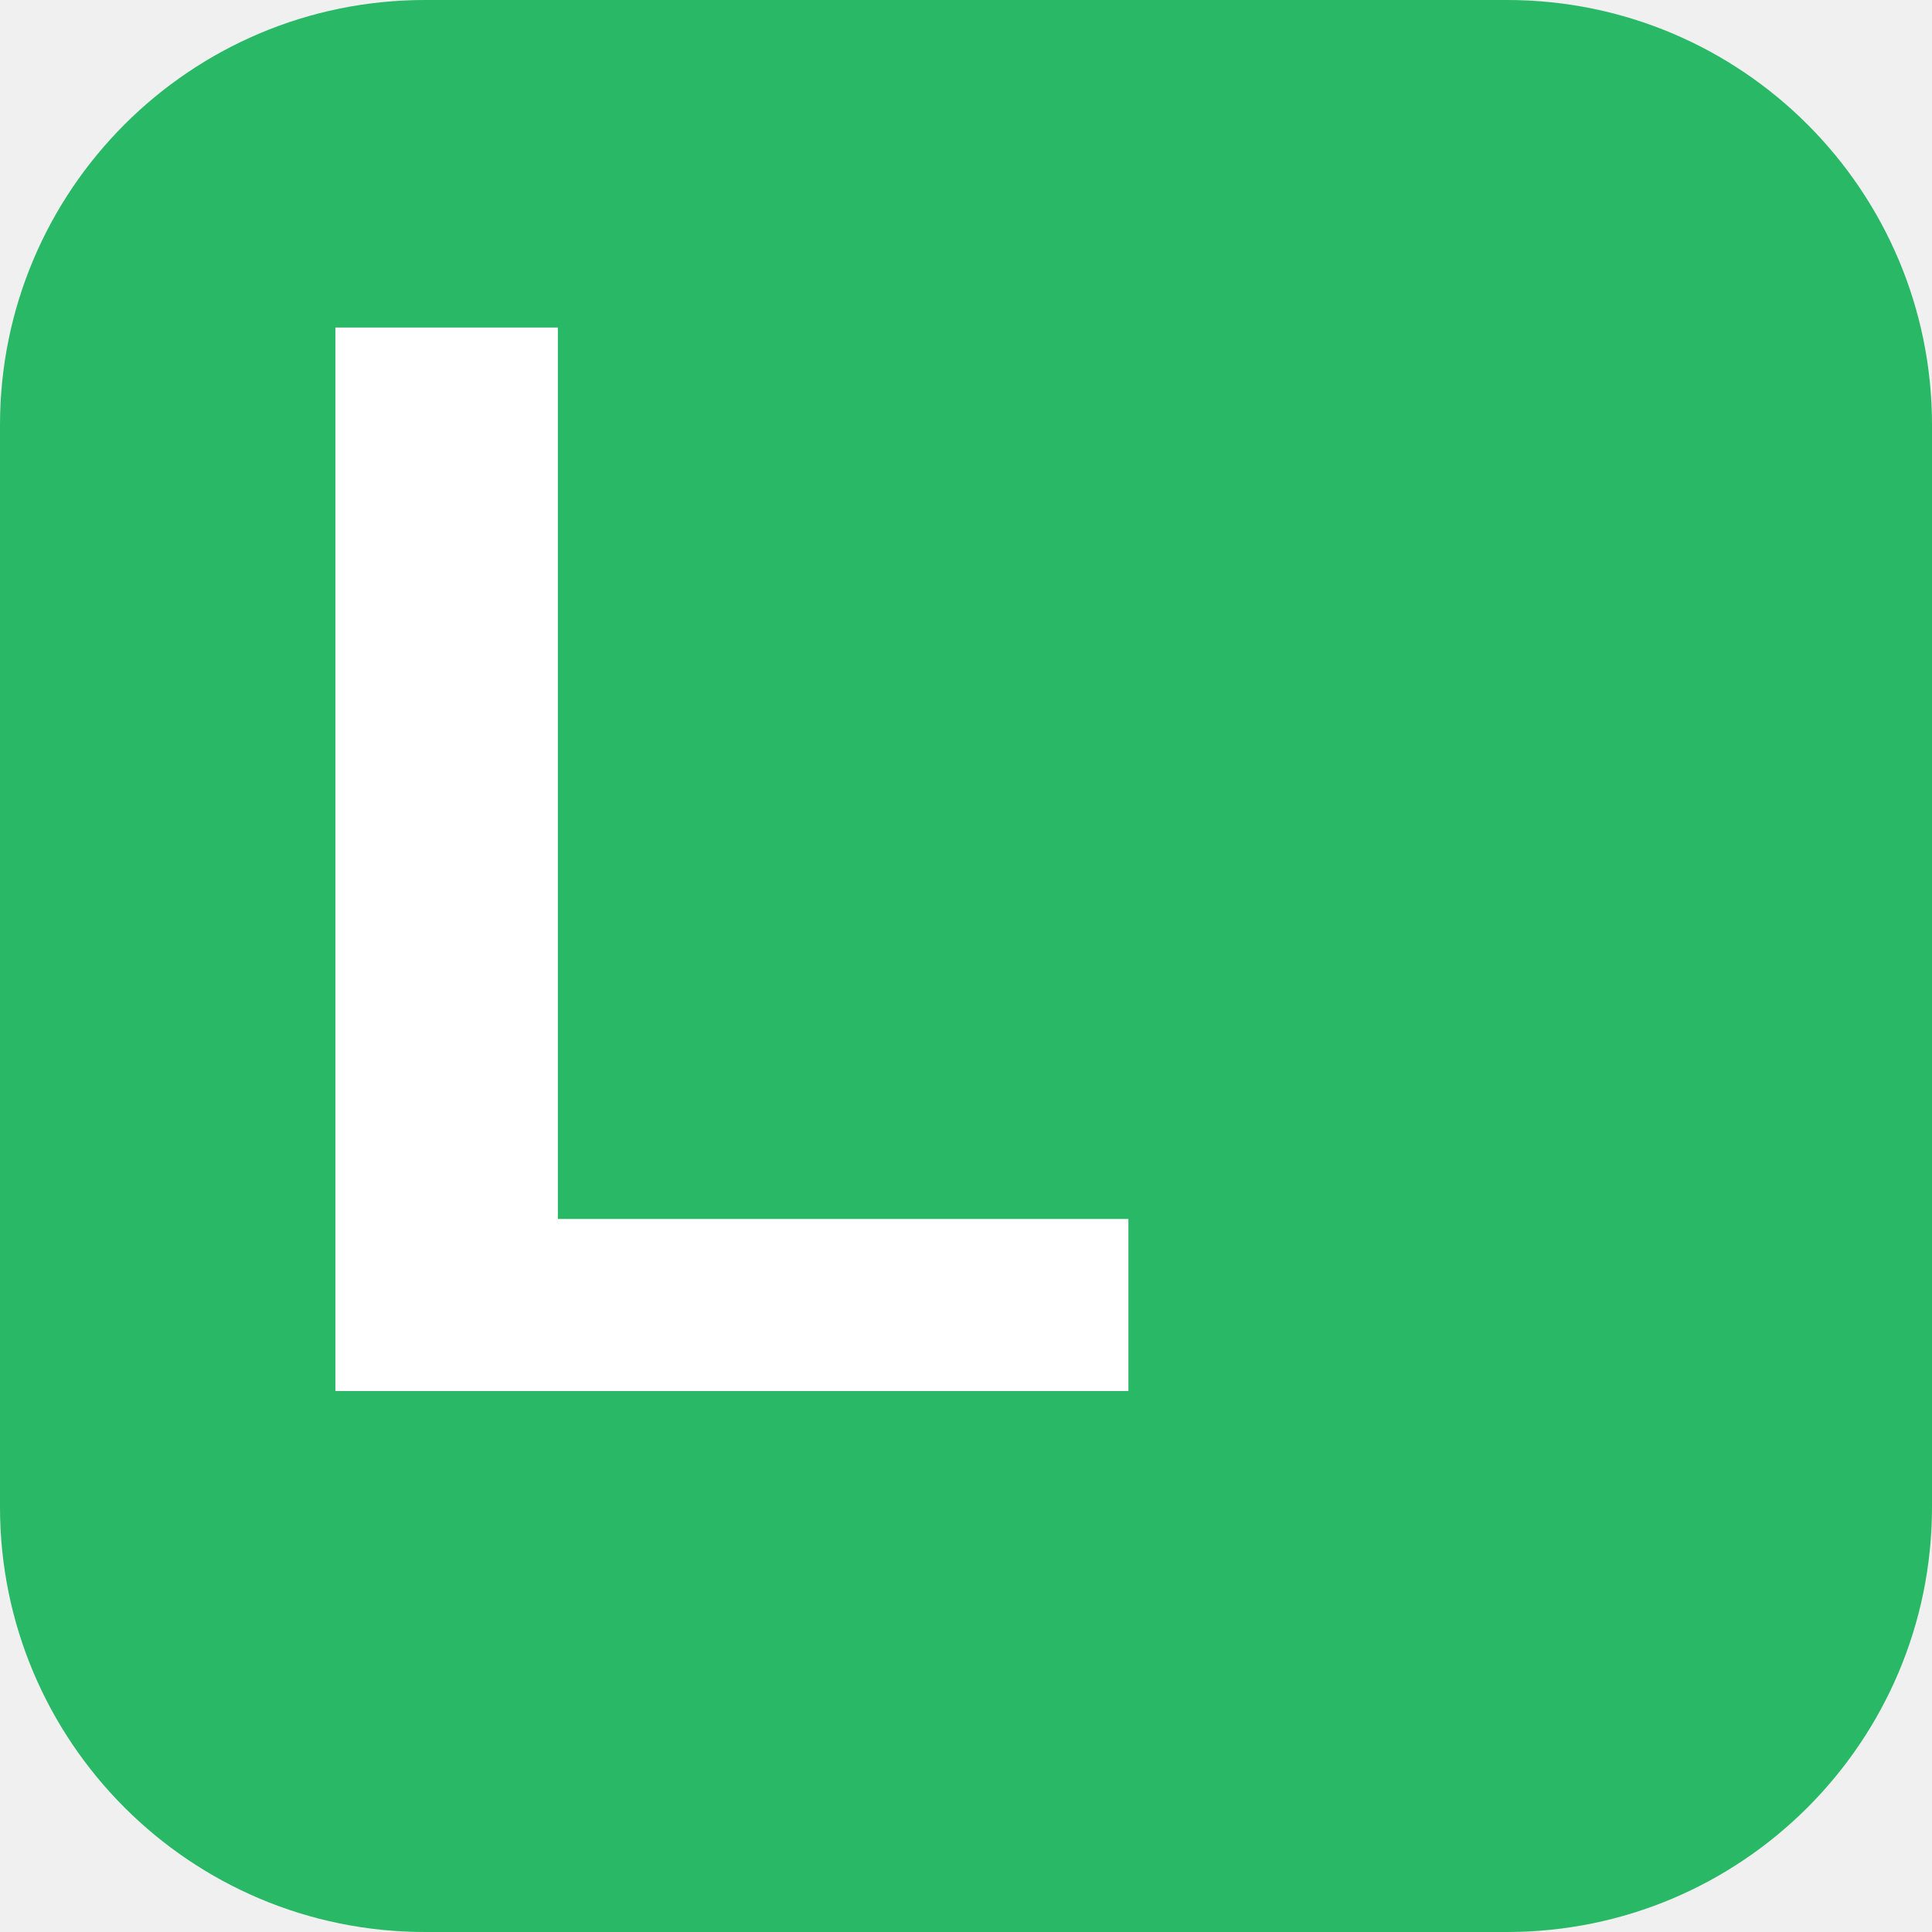
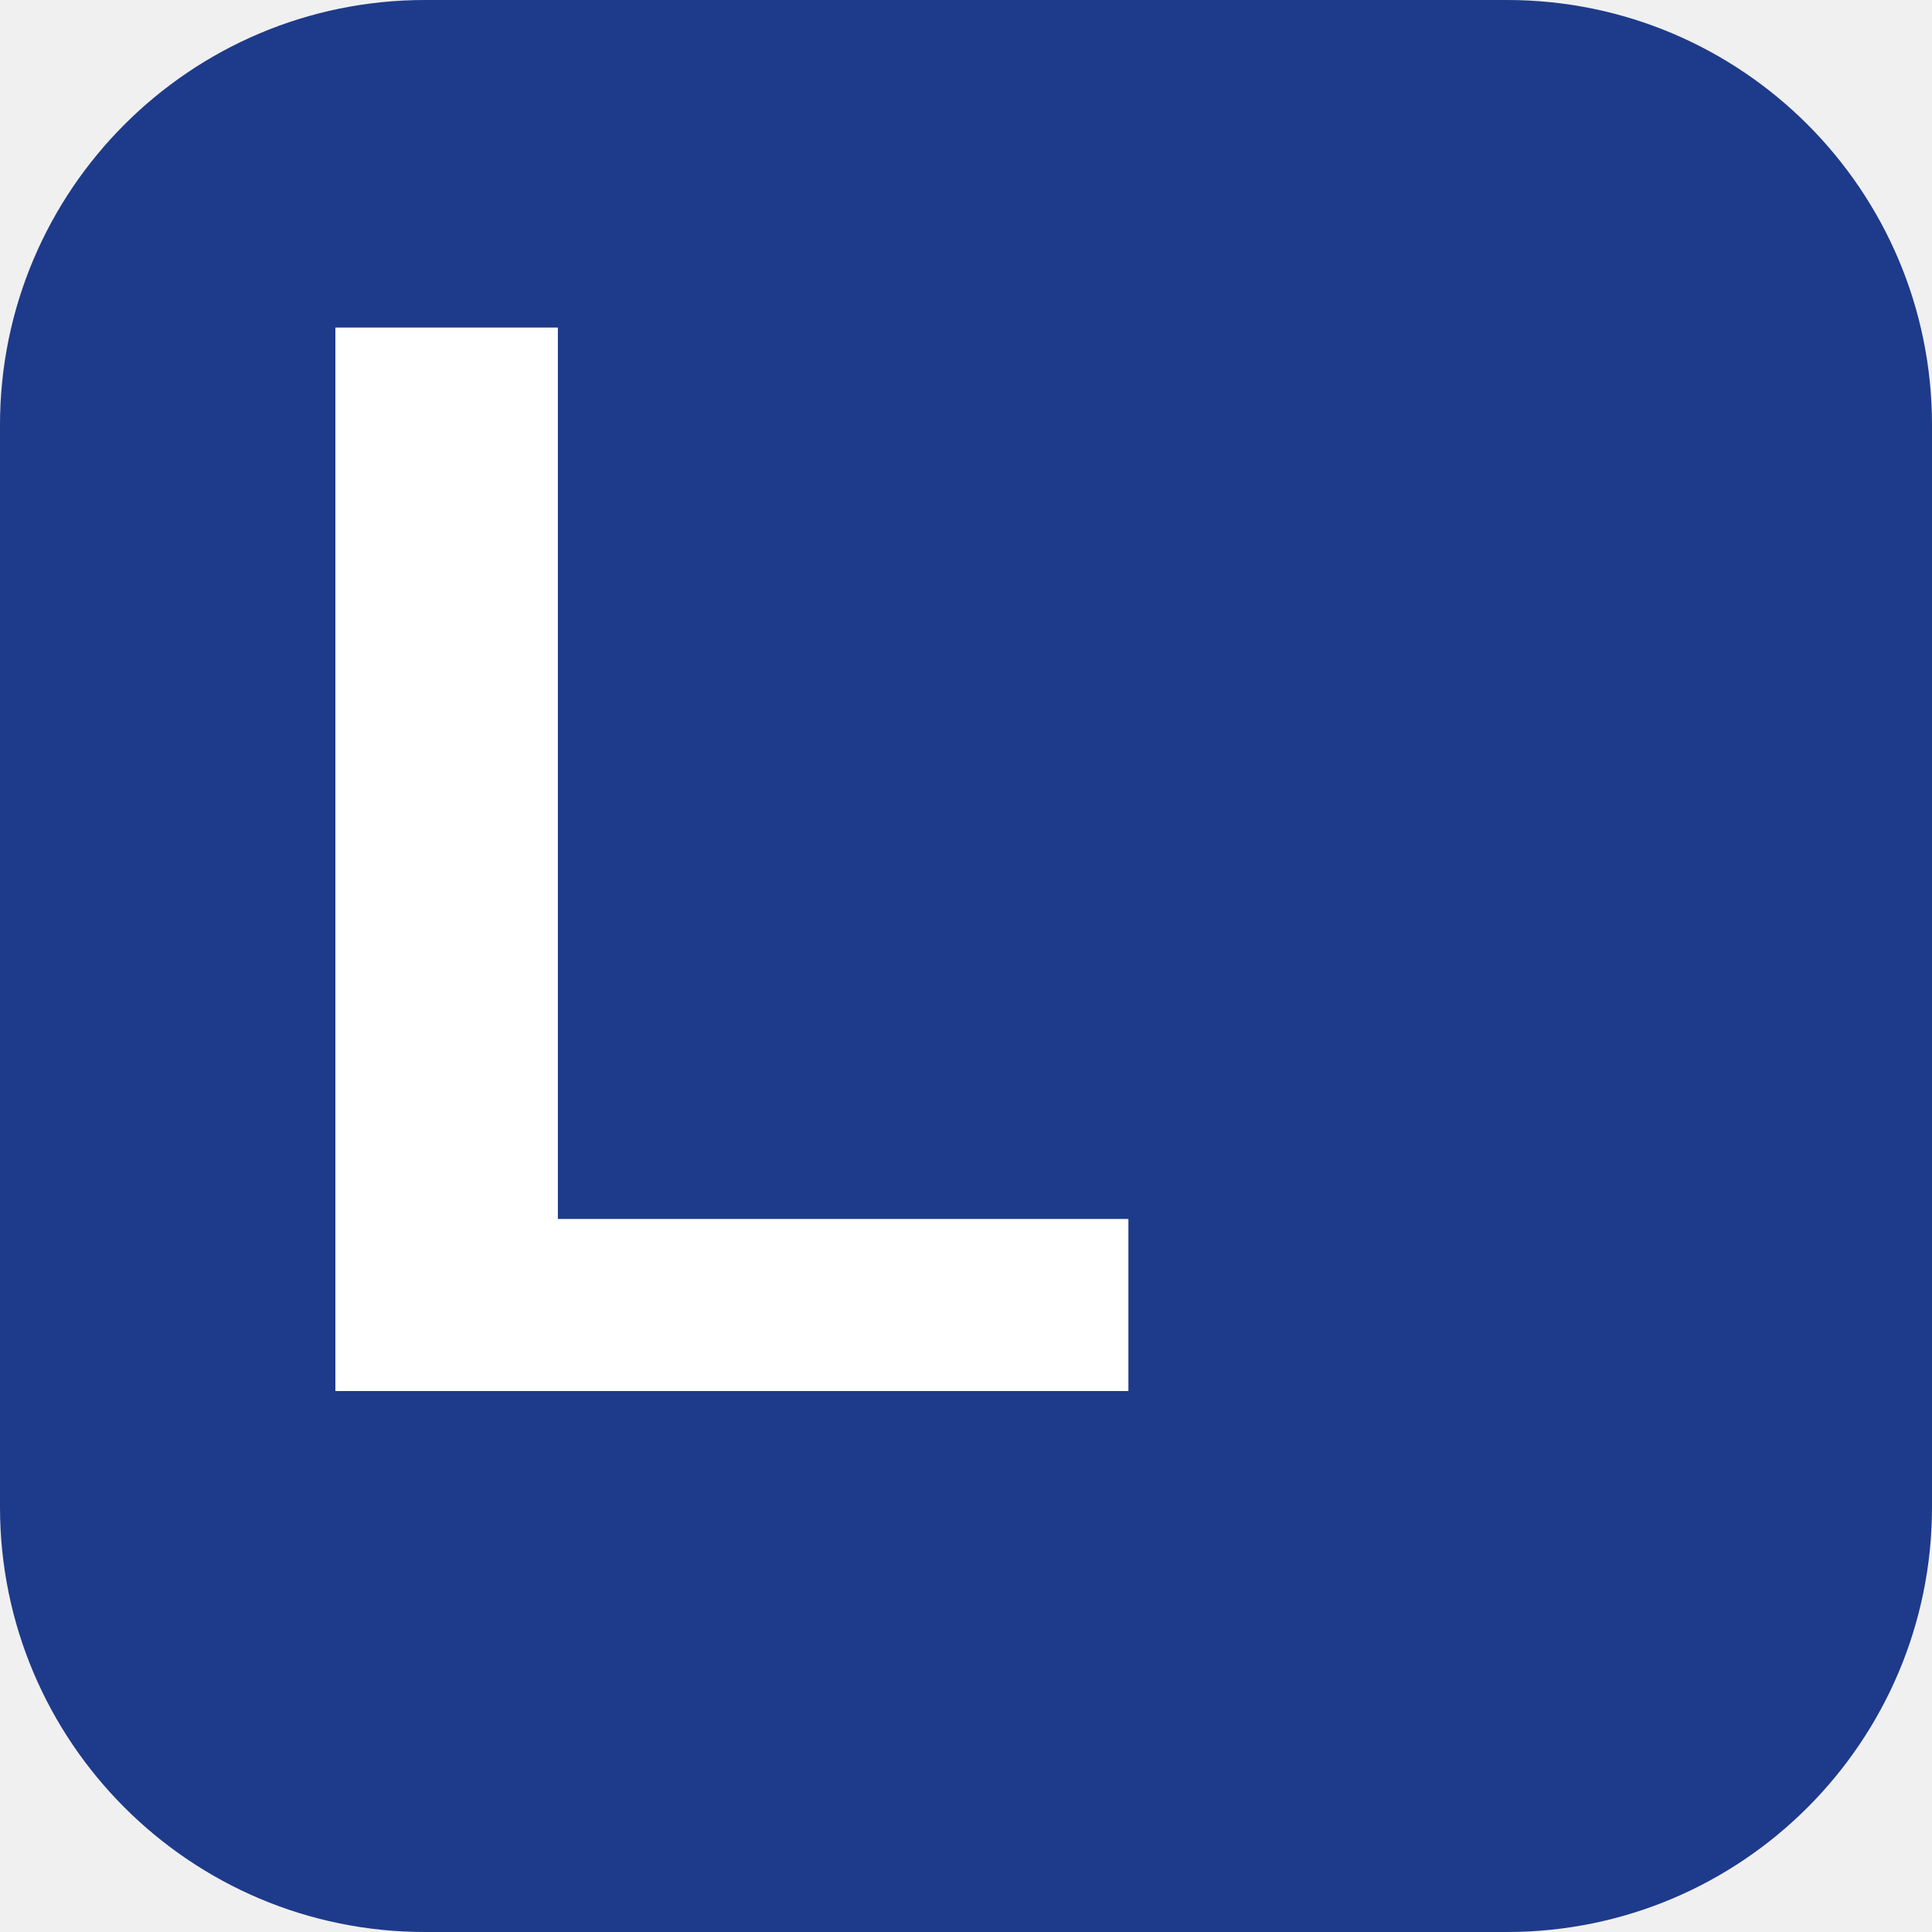
<svg xmlns="http://www.w3.org/2000/svg" viewBox="0 0 100 100">
-   <rect width="100" height="100" rx="22" fill="#29B866" />
+   <rect width="100" height="100" rx="22" fill="#1E3A8A" />
  <text y=".9em" font-size="80" font-family="Arial" font-weight="900" fill="white" x="12">L</text>
</svg>
